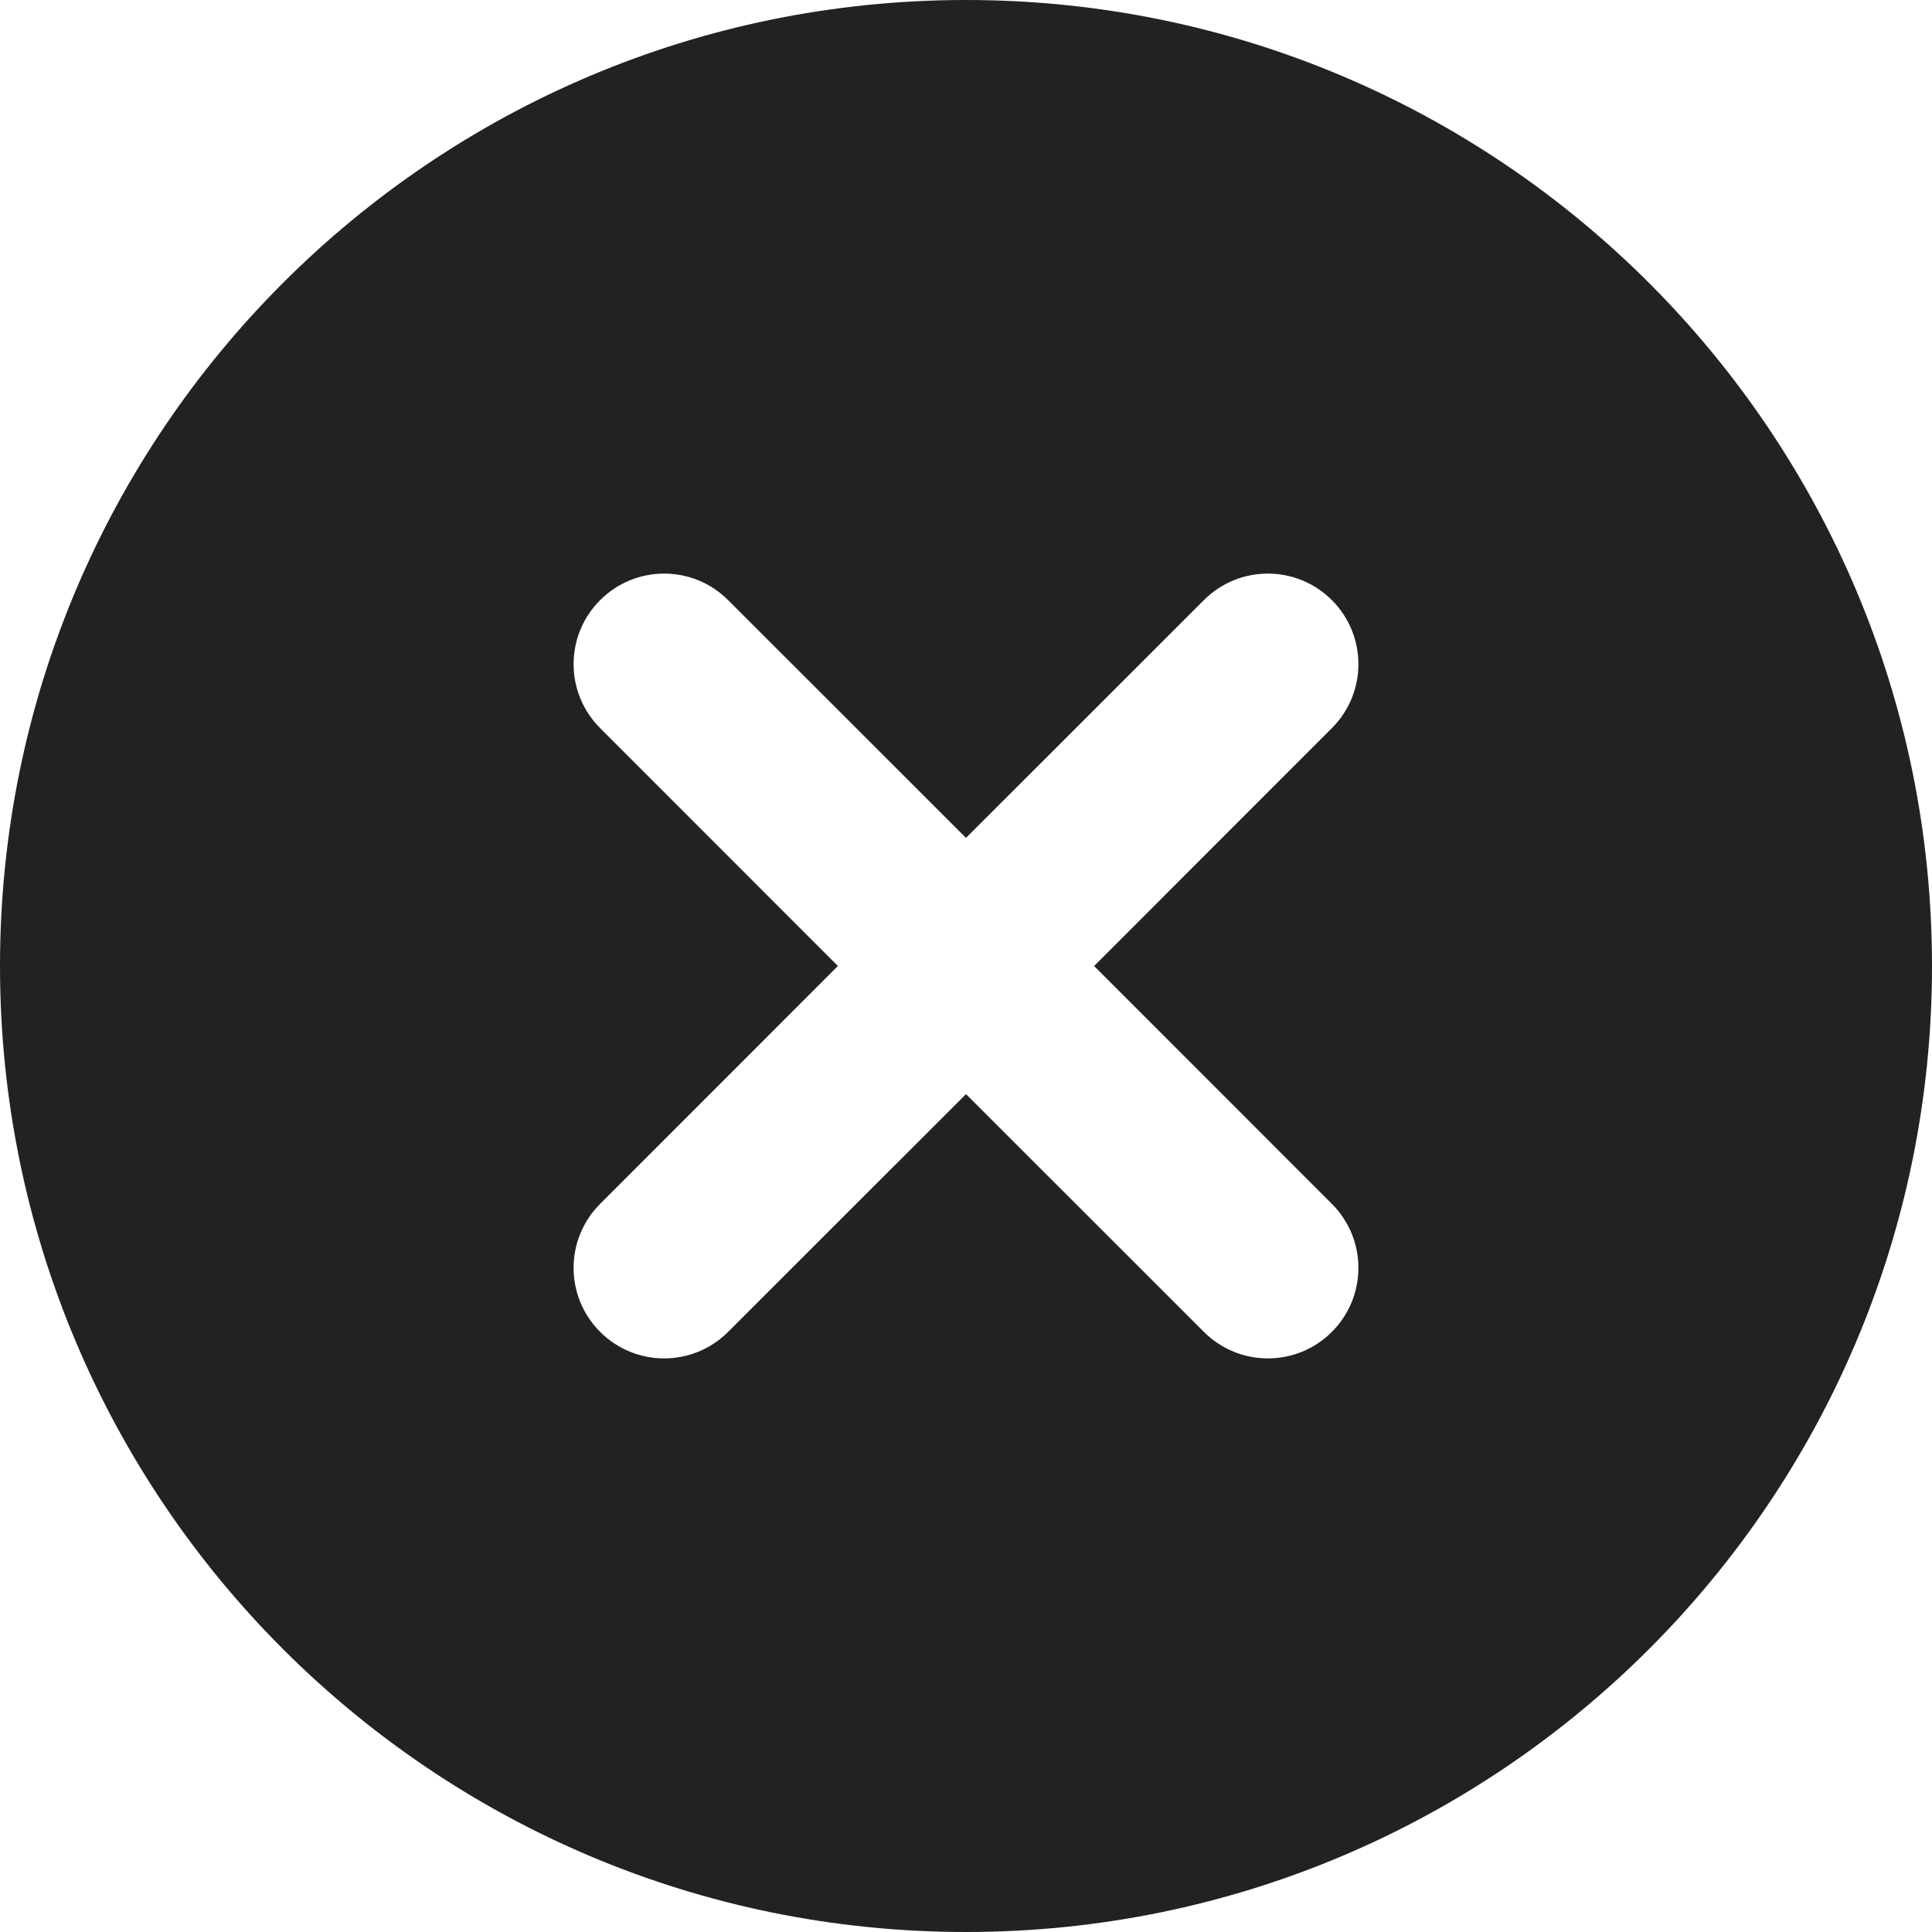
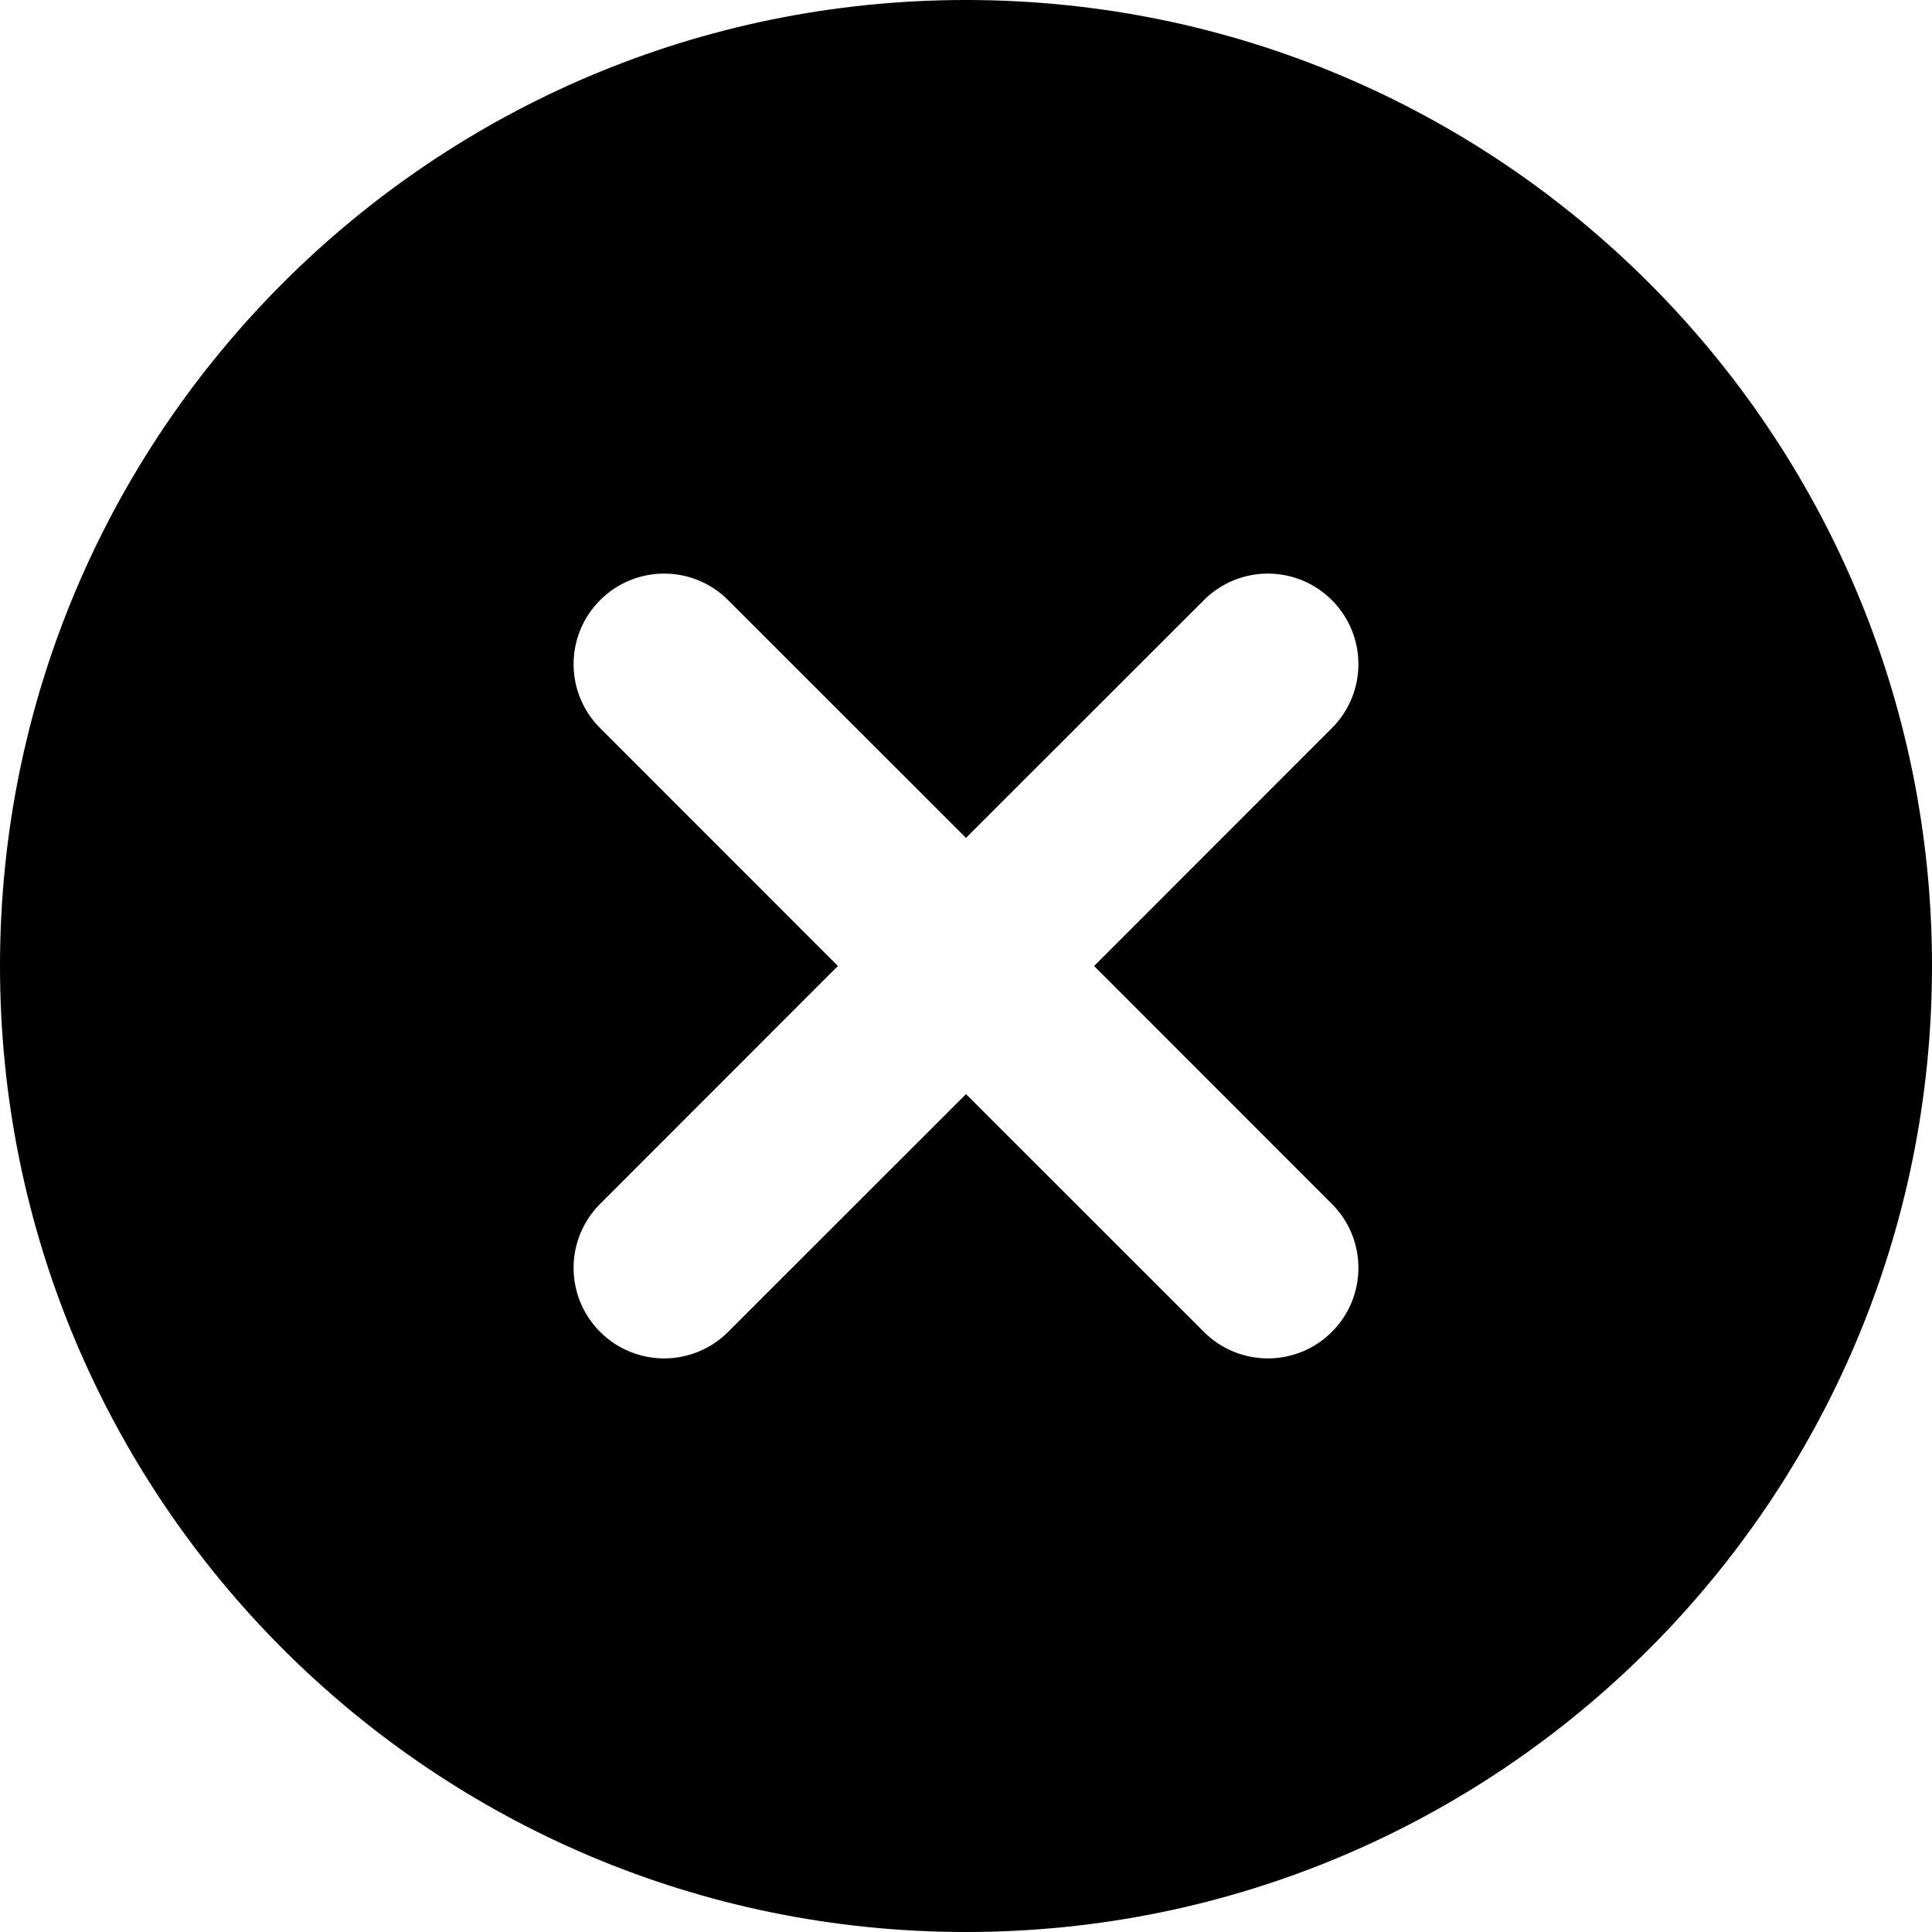
- <svg xmlns="http://www.w3.org/2000/svg" width="16" height="16" viewBox="0 0 16 16" fill="none">
-   <path fill-rule="evenodd" clip-rule="evenodd" d="M8 16C12.418 16 16 12.418 16 8C16 3.582 12.418 0 8 0C3.582 0 0 3.582 0 8C0 12.418 3.582 16 8 16ZM6.03 4.97C5.737 4.677 5.263 4.677 4.97 4.97C4.677 5.263 4.677 5.737 4.97 6.03L6.939 8L4.97 9.97C4.677 10.263 4.677 10.737 4.97 11.03C5.263 11.323 5.737 11.323 6.03 11.03L8 9.061L9.97 11.03C10.263 11.323 10.737 11.323 11.03 11.03C11.323 10.737 11.323 10.263 11.03 9.97L9.061 8L11.03 6.03C11.323 5.737 11.323 5.263 11.03 4.97C10.737 4.677 10.263 4.677 9.97 4.97L8 6.939L6.03 4.97Z" fill="#222222" />
+ <svg xmlns="http://www.w3.org/2000/svg" width="16" height="16" viewBox="0 0 16 16">
+   <path fill-rule="evenodd" clip-rule="evenodd" d="M8 16C12.418 16 16 12.418 16 8C16 3.582 12.418 0 8 0C3.582 0 0 3.582 0 8C0 12.418 3.582 16 8 16ZM6.03 4.97C5.737 4.677 5.263 4.677 4.97 4.97C4.677 5.263 4.677 5.737 4.97 6.03L6.939 8L4.97 9.97C4.677 10.263 4.677 10.737 4.97 11.03C5.263 11.323 5.737 11.323 6.03 11.03L8 9.061L9.97 11.03C10.263 11.323 10.737 11.323 11.03 11.03C11.323 10.737 11.323 10.263 11.03 9.97L9.061 8L11.03 6.03C11.323 5.737 11.323 5.263 11.03 4.97C10.737 4.677 10.263 4.677 9.97 4.97L8 6.939L6.03 4.97Z" />
</svg>
